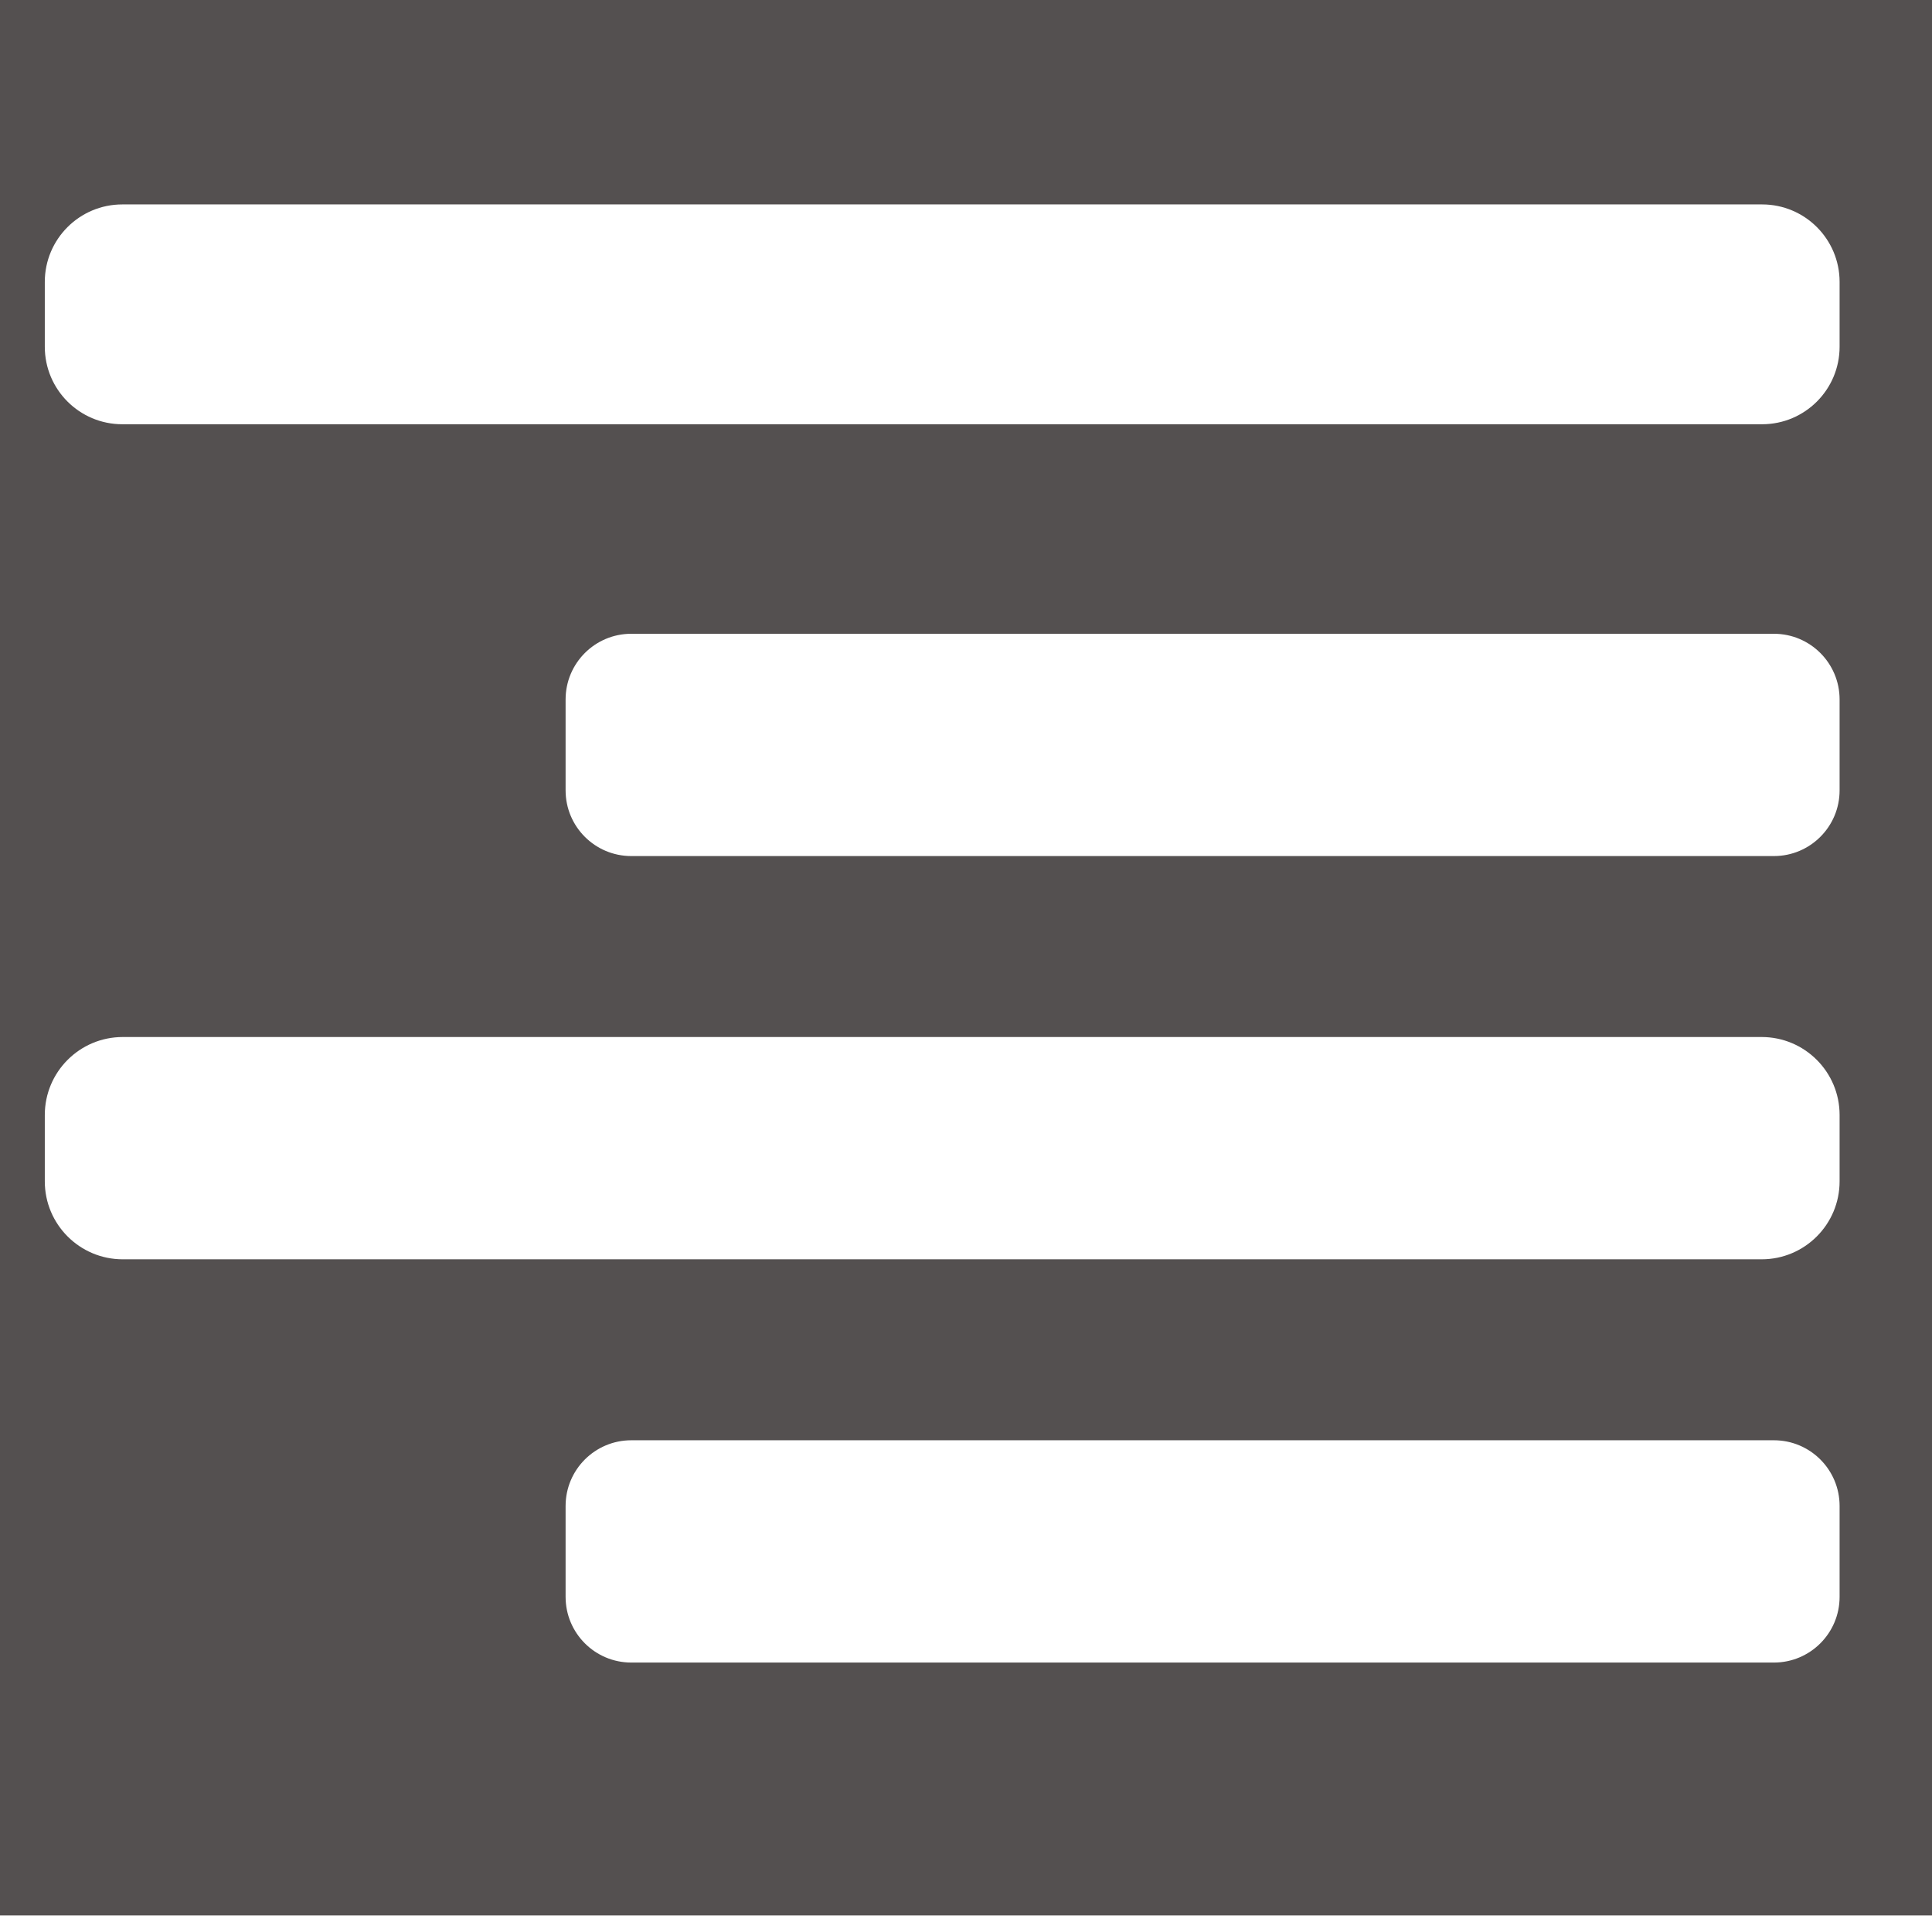
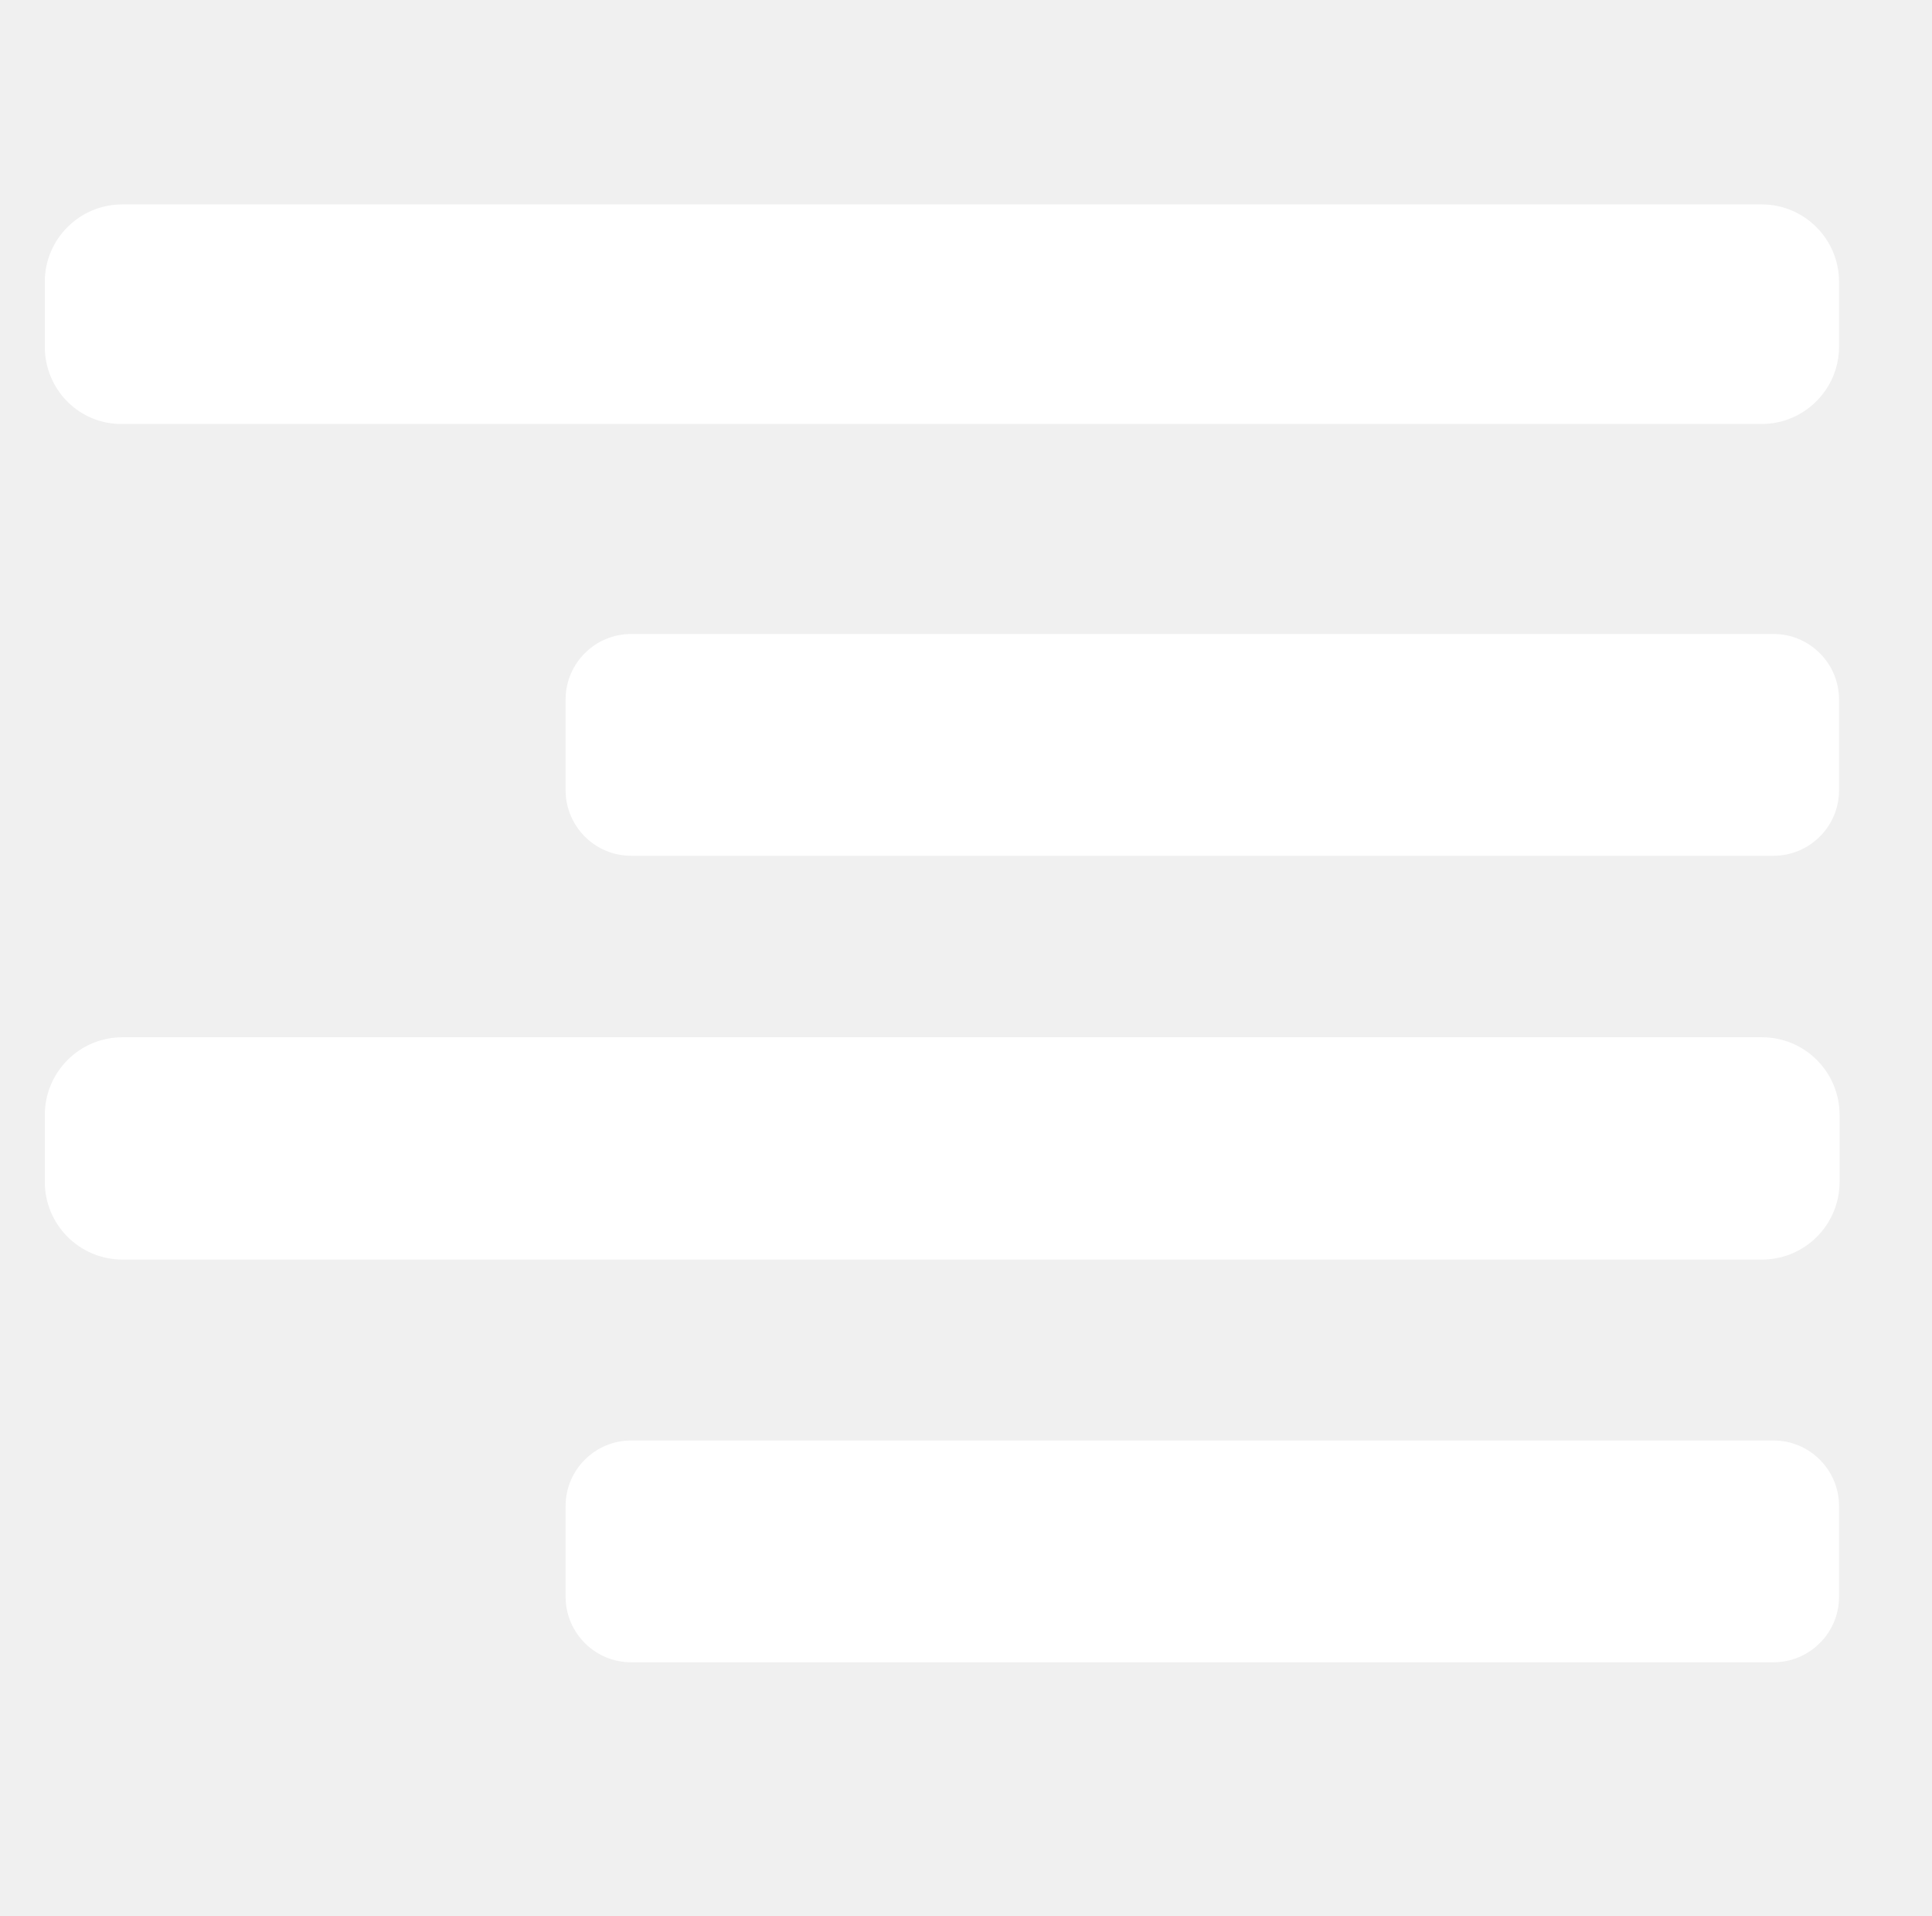
- <svg xmlns="http://www.w3.org/2000/svg" id="Capa_1" data-name="Capa 1" viewBox="0 0 345 342">
-   <defs>
-     <style>.cls-1{fill:#545050;}.cls-2{fill:#fff;}</style>
-   </defs>
-   <rect class="cls-1" width="345" height="342" />
-   <rect class="cls-2" x="8" y="36.5" width="320.5" height="39.25" rx="13.84" />
-   <rect class="cls-2" x="101" y="113.16" width="227.5" height="39.69" rx="11.73" />
-   <rect class="cls-2" x="8" y="185.16" width="320.5" height="39.69" rx="13.92" />
-   <rect class="cls-2" x="101" y="257.16" width="227.5" height="39.69" rx="11.73" />
+ <svg xmlns="http://www.w3.org/2000/svg" version="1.1" id="Capa_1" x="0px" y="0px" viewBox="0 0 345 342" style="enable-background:new 0 0 345 342;" xml:space="preserve">
+   <style type="text/css">
+ 	.st0{fill:#FFFFFF;}
+ </style>
+   <path class="st0" d="M21.8,36.5h292.8c7.6,0,13.8,6.2,13.8,13.8v11.6c0,7.6-6.2,13.8-13.8,13.8H21.8C14.2,75.8,8,69.6,8,61.9V50.3  C8,42.7,14.2,36.5,21.8,36.5z" />
+   <path class="st0" d="M112.7,113.2h204c6.5,0,11.7,5.3,11.7,11.7v16.2c0,6.5-5.3,11.7-11.7,11.7h-204c-6.5,0-11.7-5.3-11.7-11.7  v-16.2C101,118.4,106.3,113.2,112.7,113.2z" />
+   <path class="st0" d="M21.9,185.2h292.7c7.7,0,13.9,6.2,13.9,13.9v11.9c0,7.7-6.2,13.9-13.9,13.9H21.9c-7.7,0-13.9-6.2-13.9-13.9  v-11.9C8,191.4,14.2,185.2,21.9,185.2z" />
+   <path class="st0" d="M112.7,257.2h204c6.5,0,11.7,5.3,11.7,11.7v16.2c0,6.5-5.3,11.7-11.7,11.7h-204c-6.5,0-11.7-5.3-11.7-11.7  v-16.2C101,262.4,106.3,257.2,112.7,257.2z" />
</svg>
